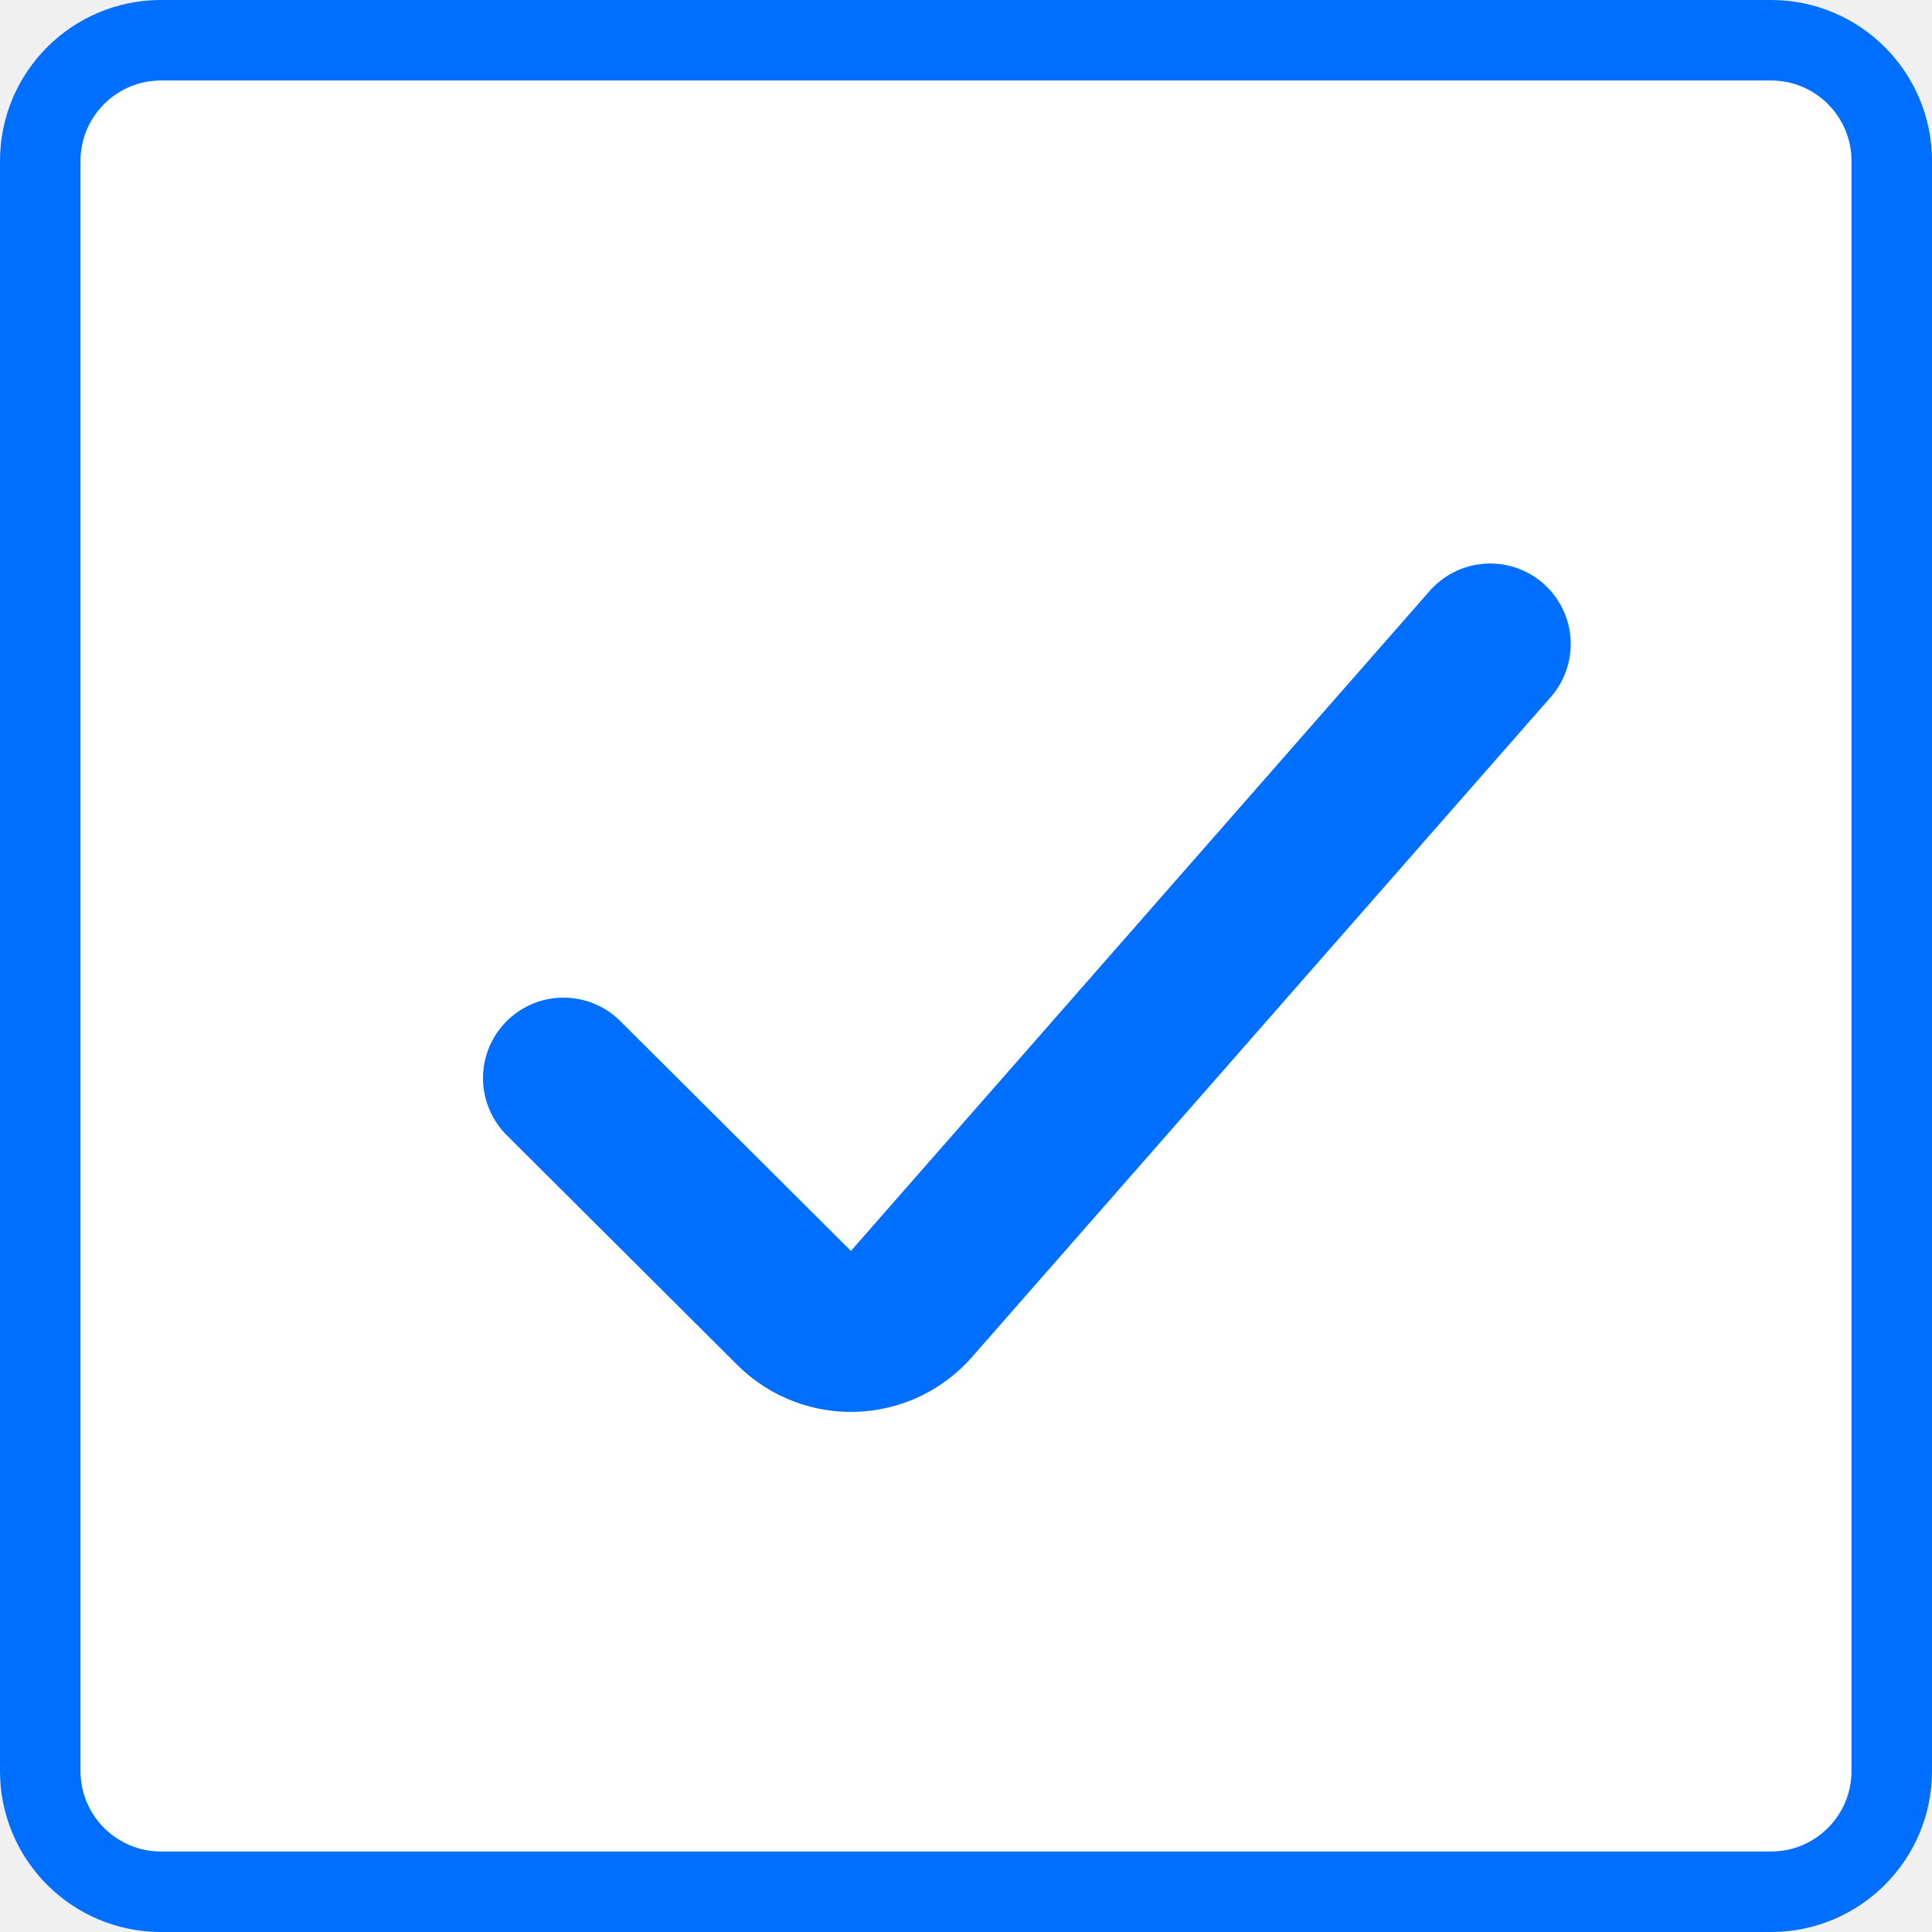
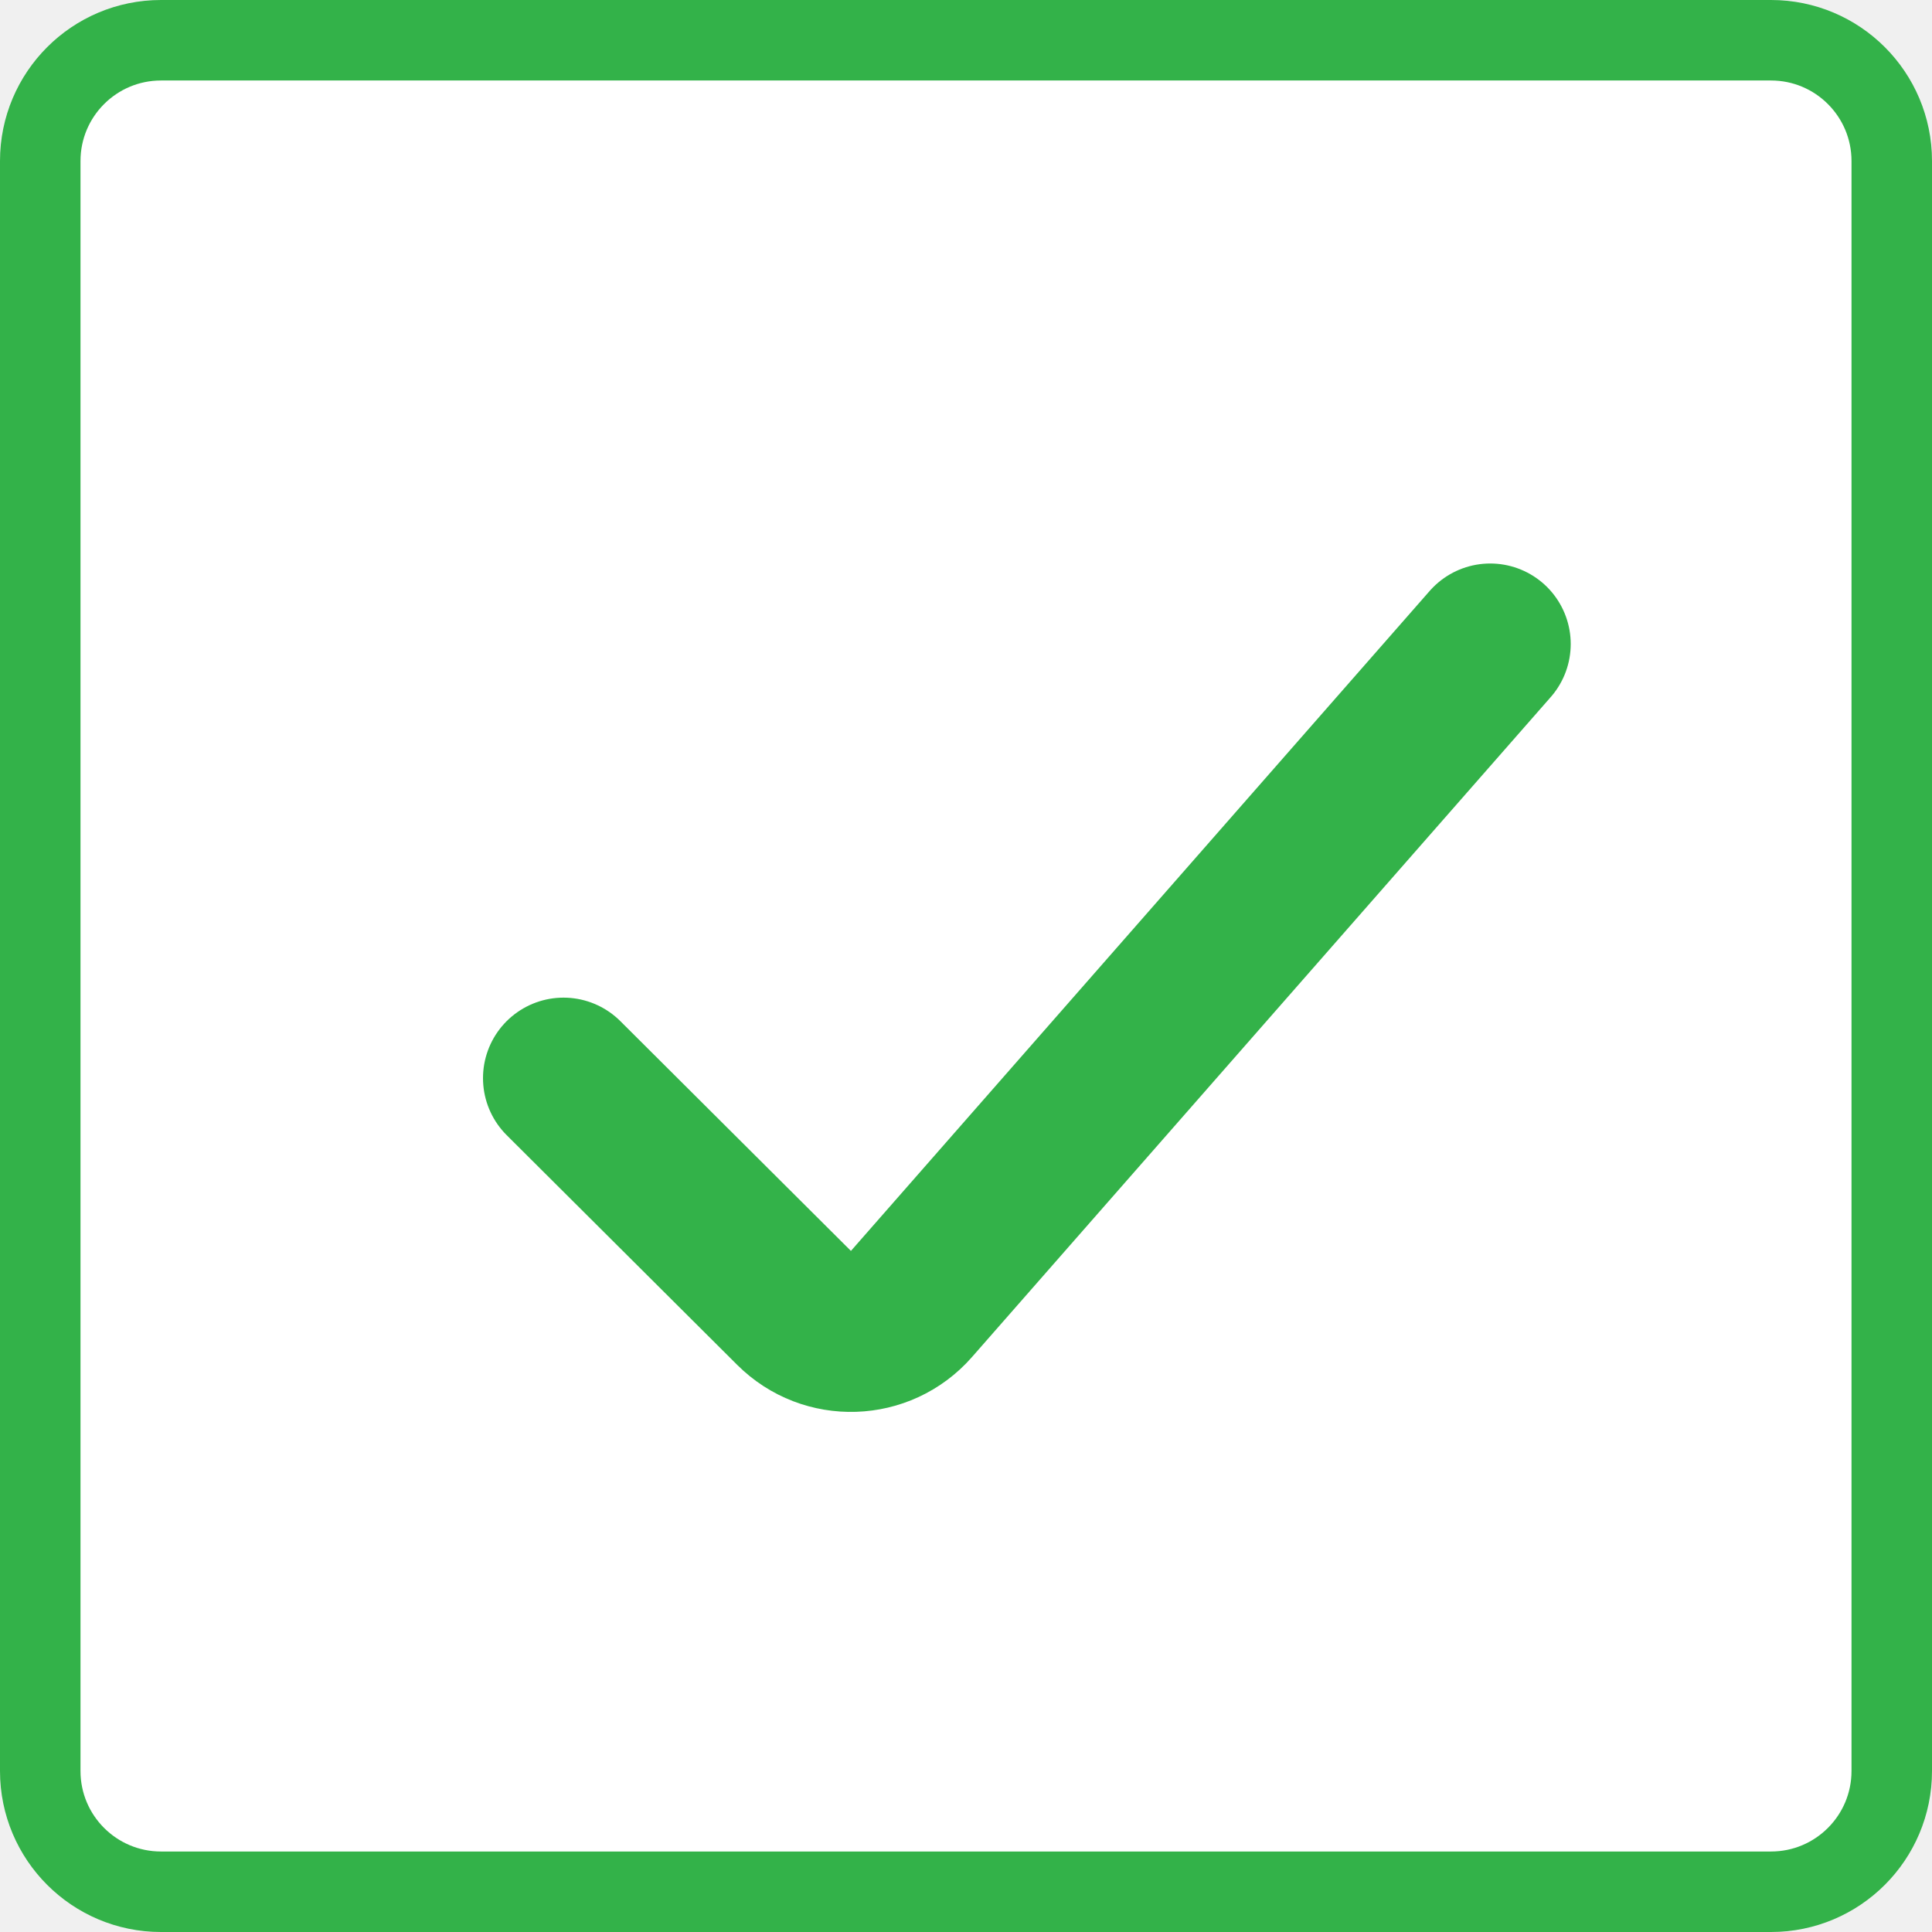
<svg xmlns="http://www.w3.org/2000/svg" width="24" height="24" viewBox="0 0 24 24" fill="none">
-   <g id="Selector">
-     <rect id="Rectangle 5645" x="0.5" y="0.5" width="23" height="23" rx="1.5" fill="white" stroke="#006FFF" />
-     <path id="Vector 1" d="M7 13.393L9.864 16.247C10.273 16.655 10.941 16.633 11.322 16.199L18.512 8" stroke="#006FFF" stroke-width="2" stroke-linecap="round" />
-   </g>
+   <rect x="0.5" y="0.5" width="23" height="23" rx="1.5" fill="white" stroke="#33B249" />
+   <path d="M7 13.393L9.864 16.247C10.273 16.655 10.941 16.633 11.322 16.199L18.512 8" stroke="#33B249" stroke-width="2" stroke-linecap="round" />
</svg>
